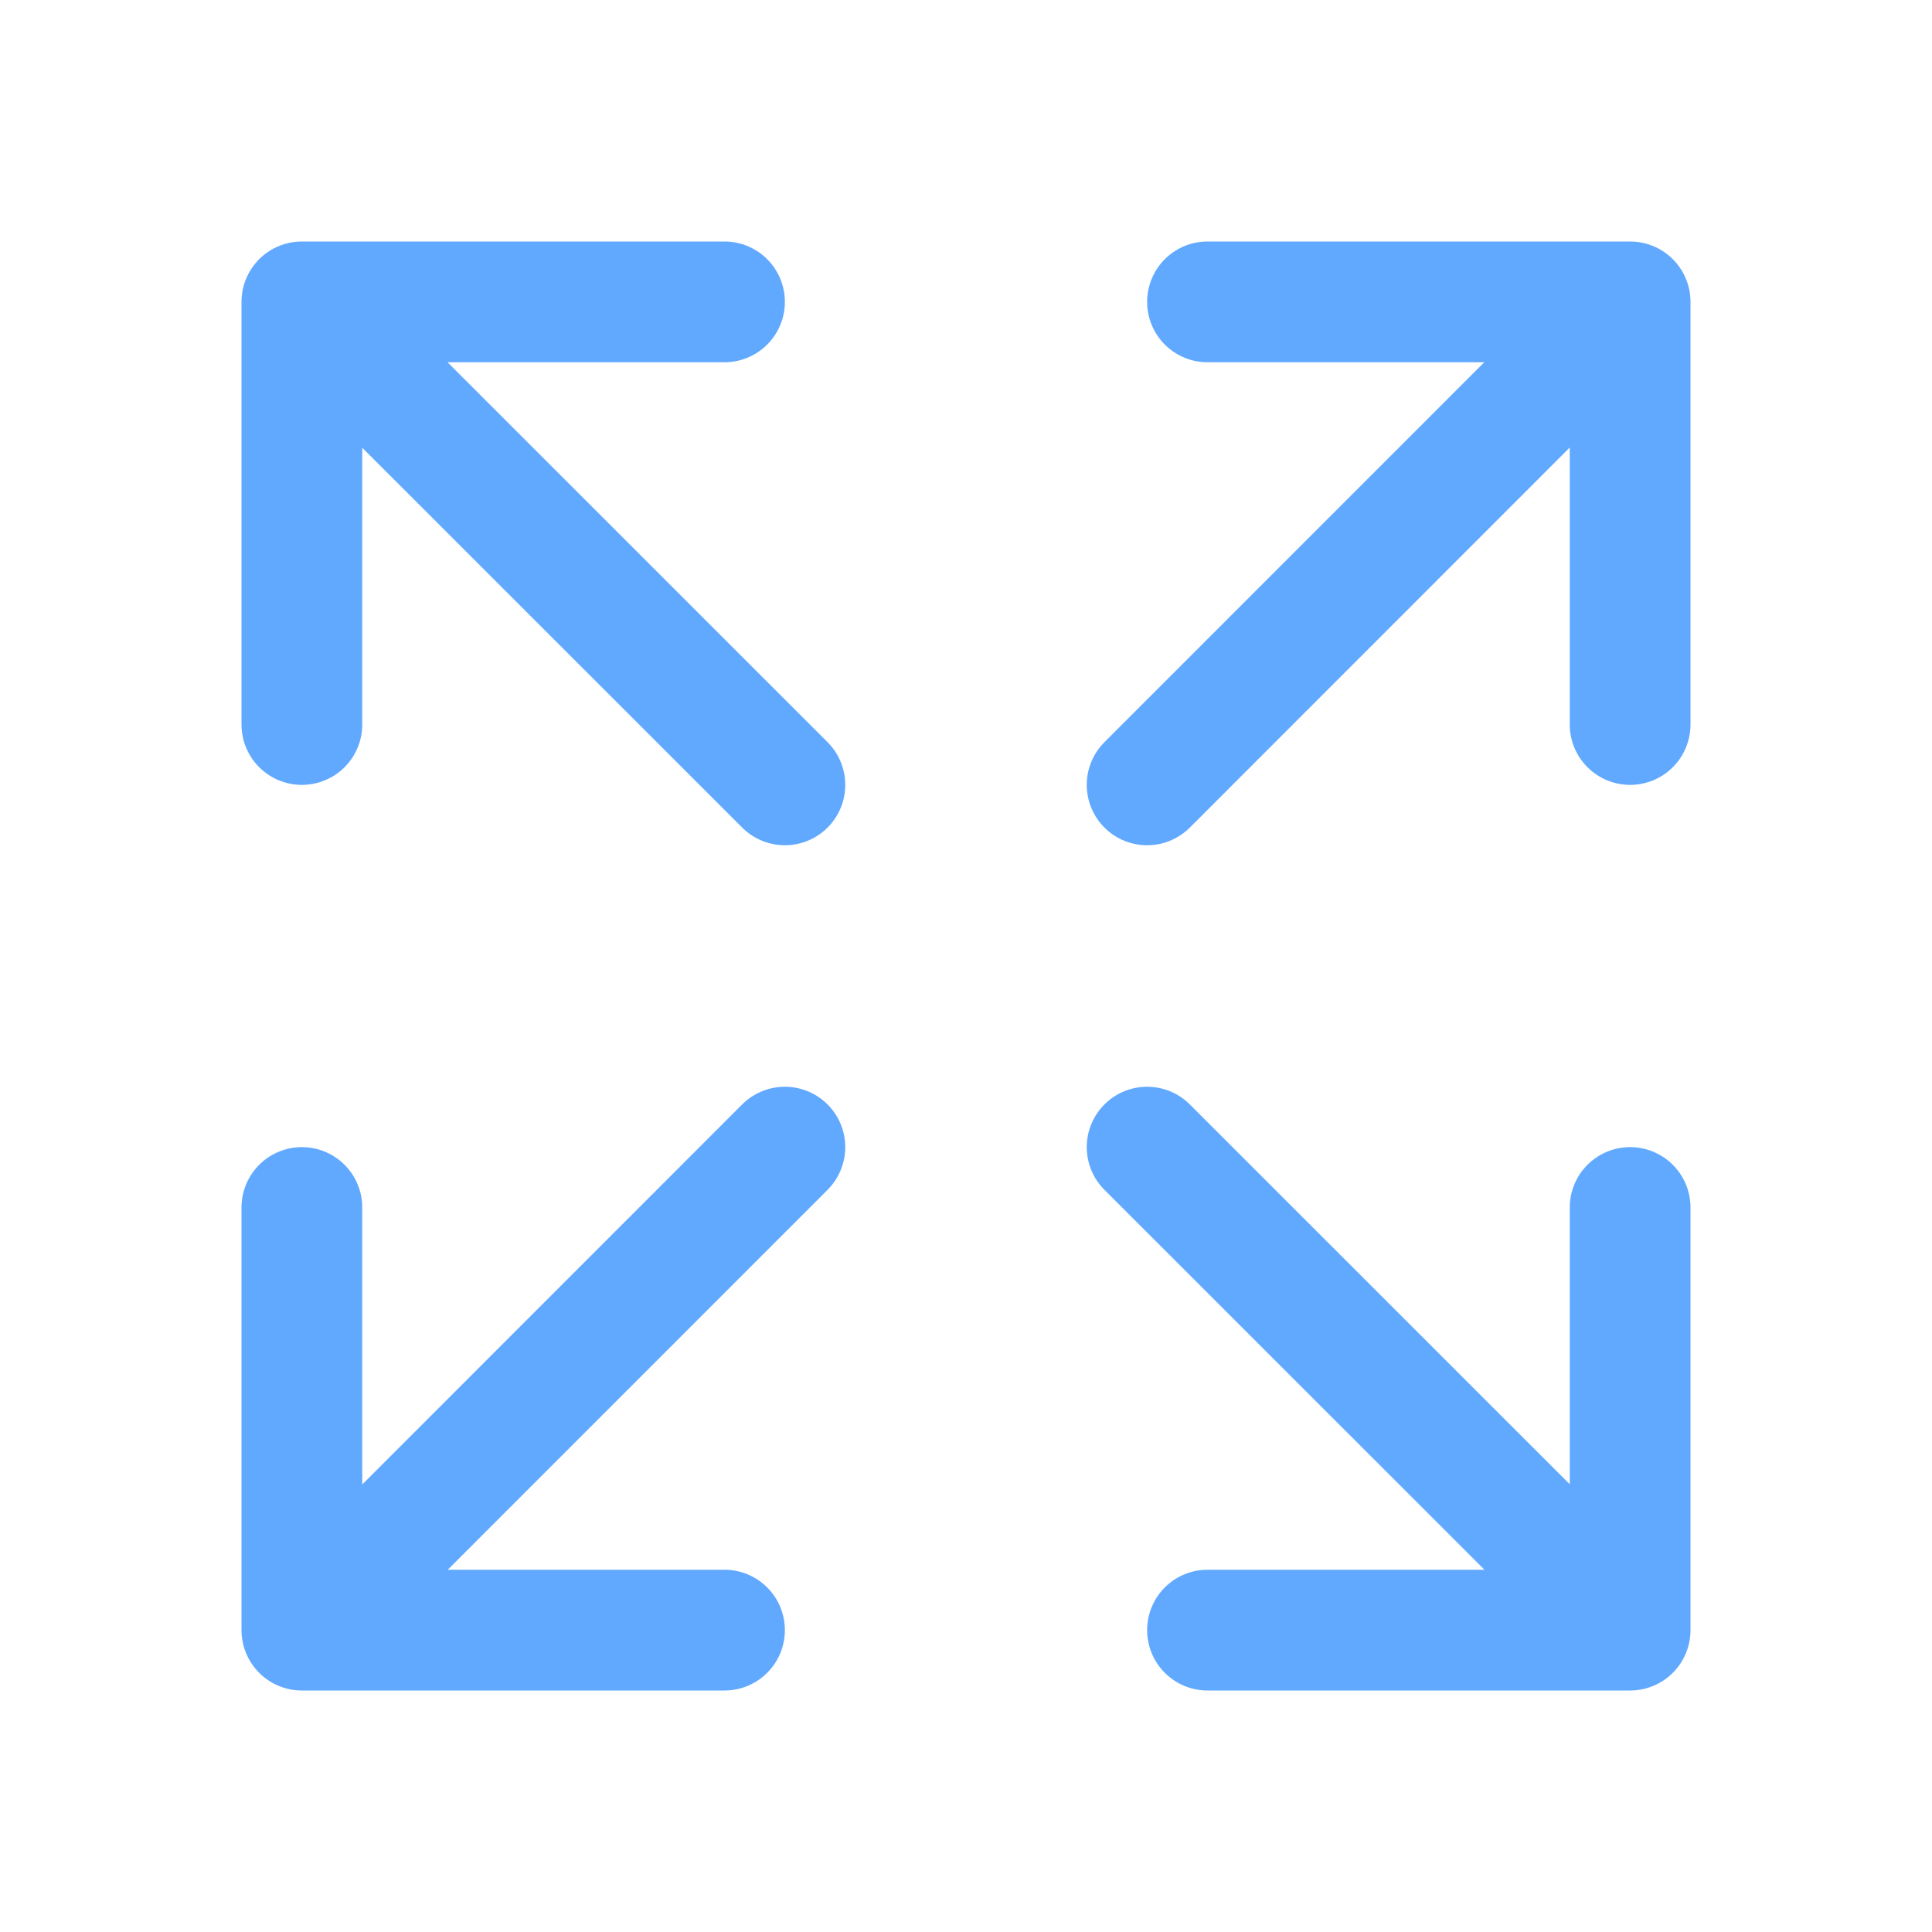
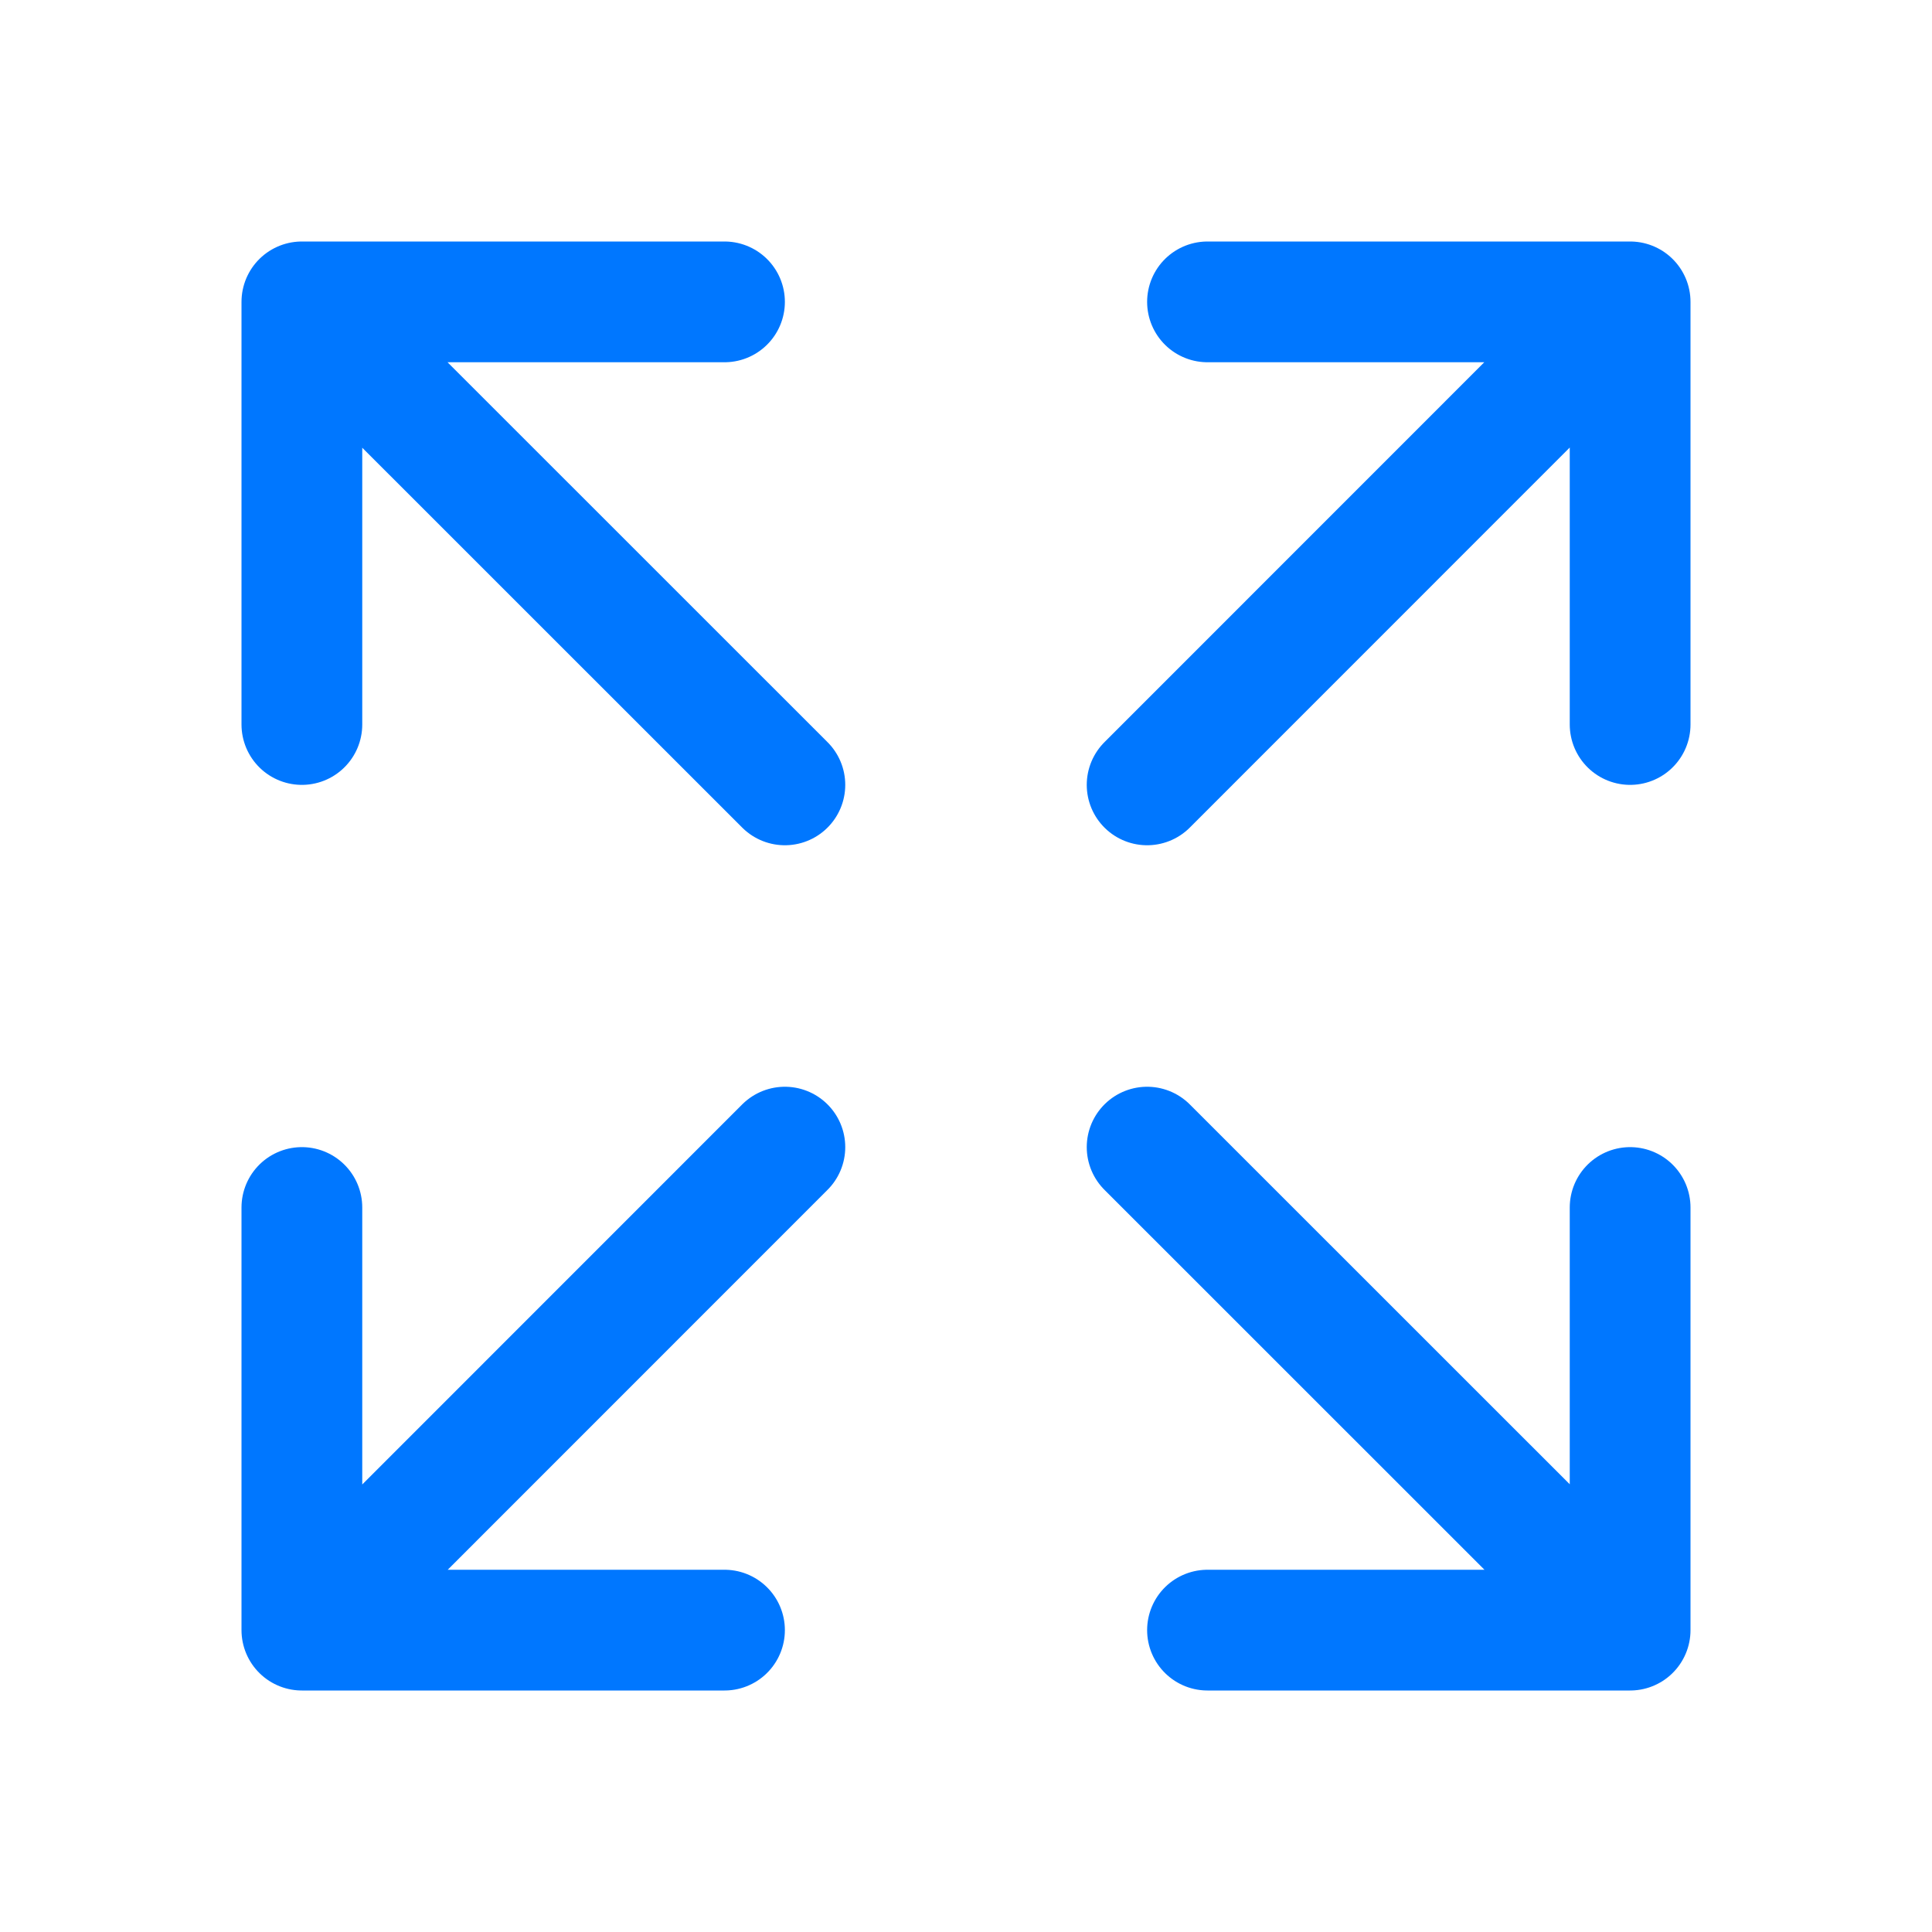
<svg xmlns="http://www.w3.org/2000/svg" class="ionicon" viewBox="0 0 512 512">
-   <path fill="none" stroke="#60A9FF" stroke-linecap="round" stroke-linejoin="round" stroke-width="32" d="M432 320v112H320M421.8 421.77L304 304M80 192V80h112M90.2 90.23L208 208M320 80h112v112M421.77 90.2L304 208M192 432H80V320M90.23 421.8L208 304" />
+   <path fill="none" stroke="#07f" stroke-linecap="round" stroke-linejoin="round" stroke-width="32" d="M432 320v112H320M421.8 421.77L304 304M80 192V80h112M90.2 90.23L208 208M320 80h112v112M421.77 90.2L304 208M192 432H80V320M90.23 421.8L208 304" />
</svg>
